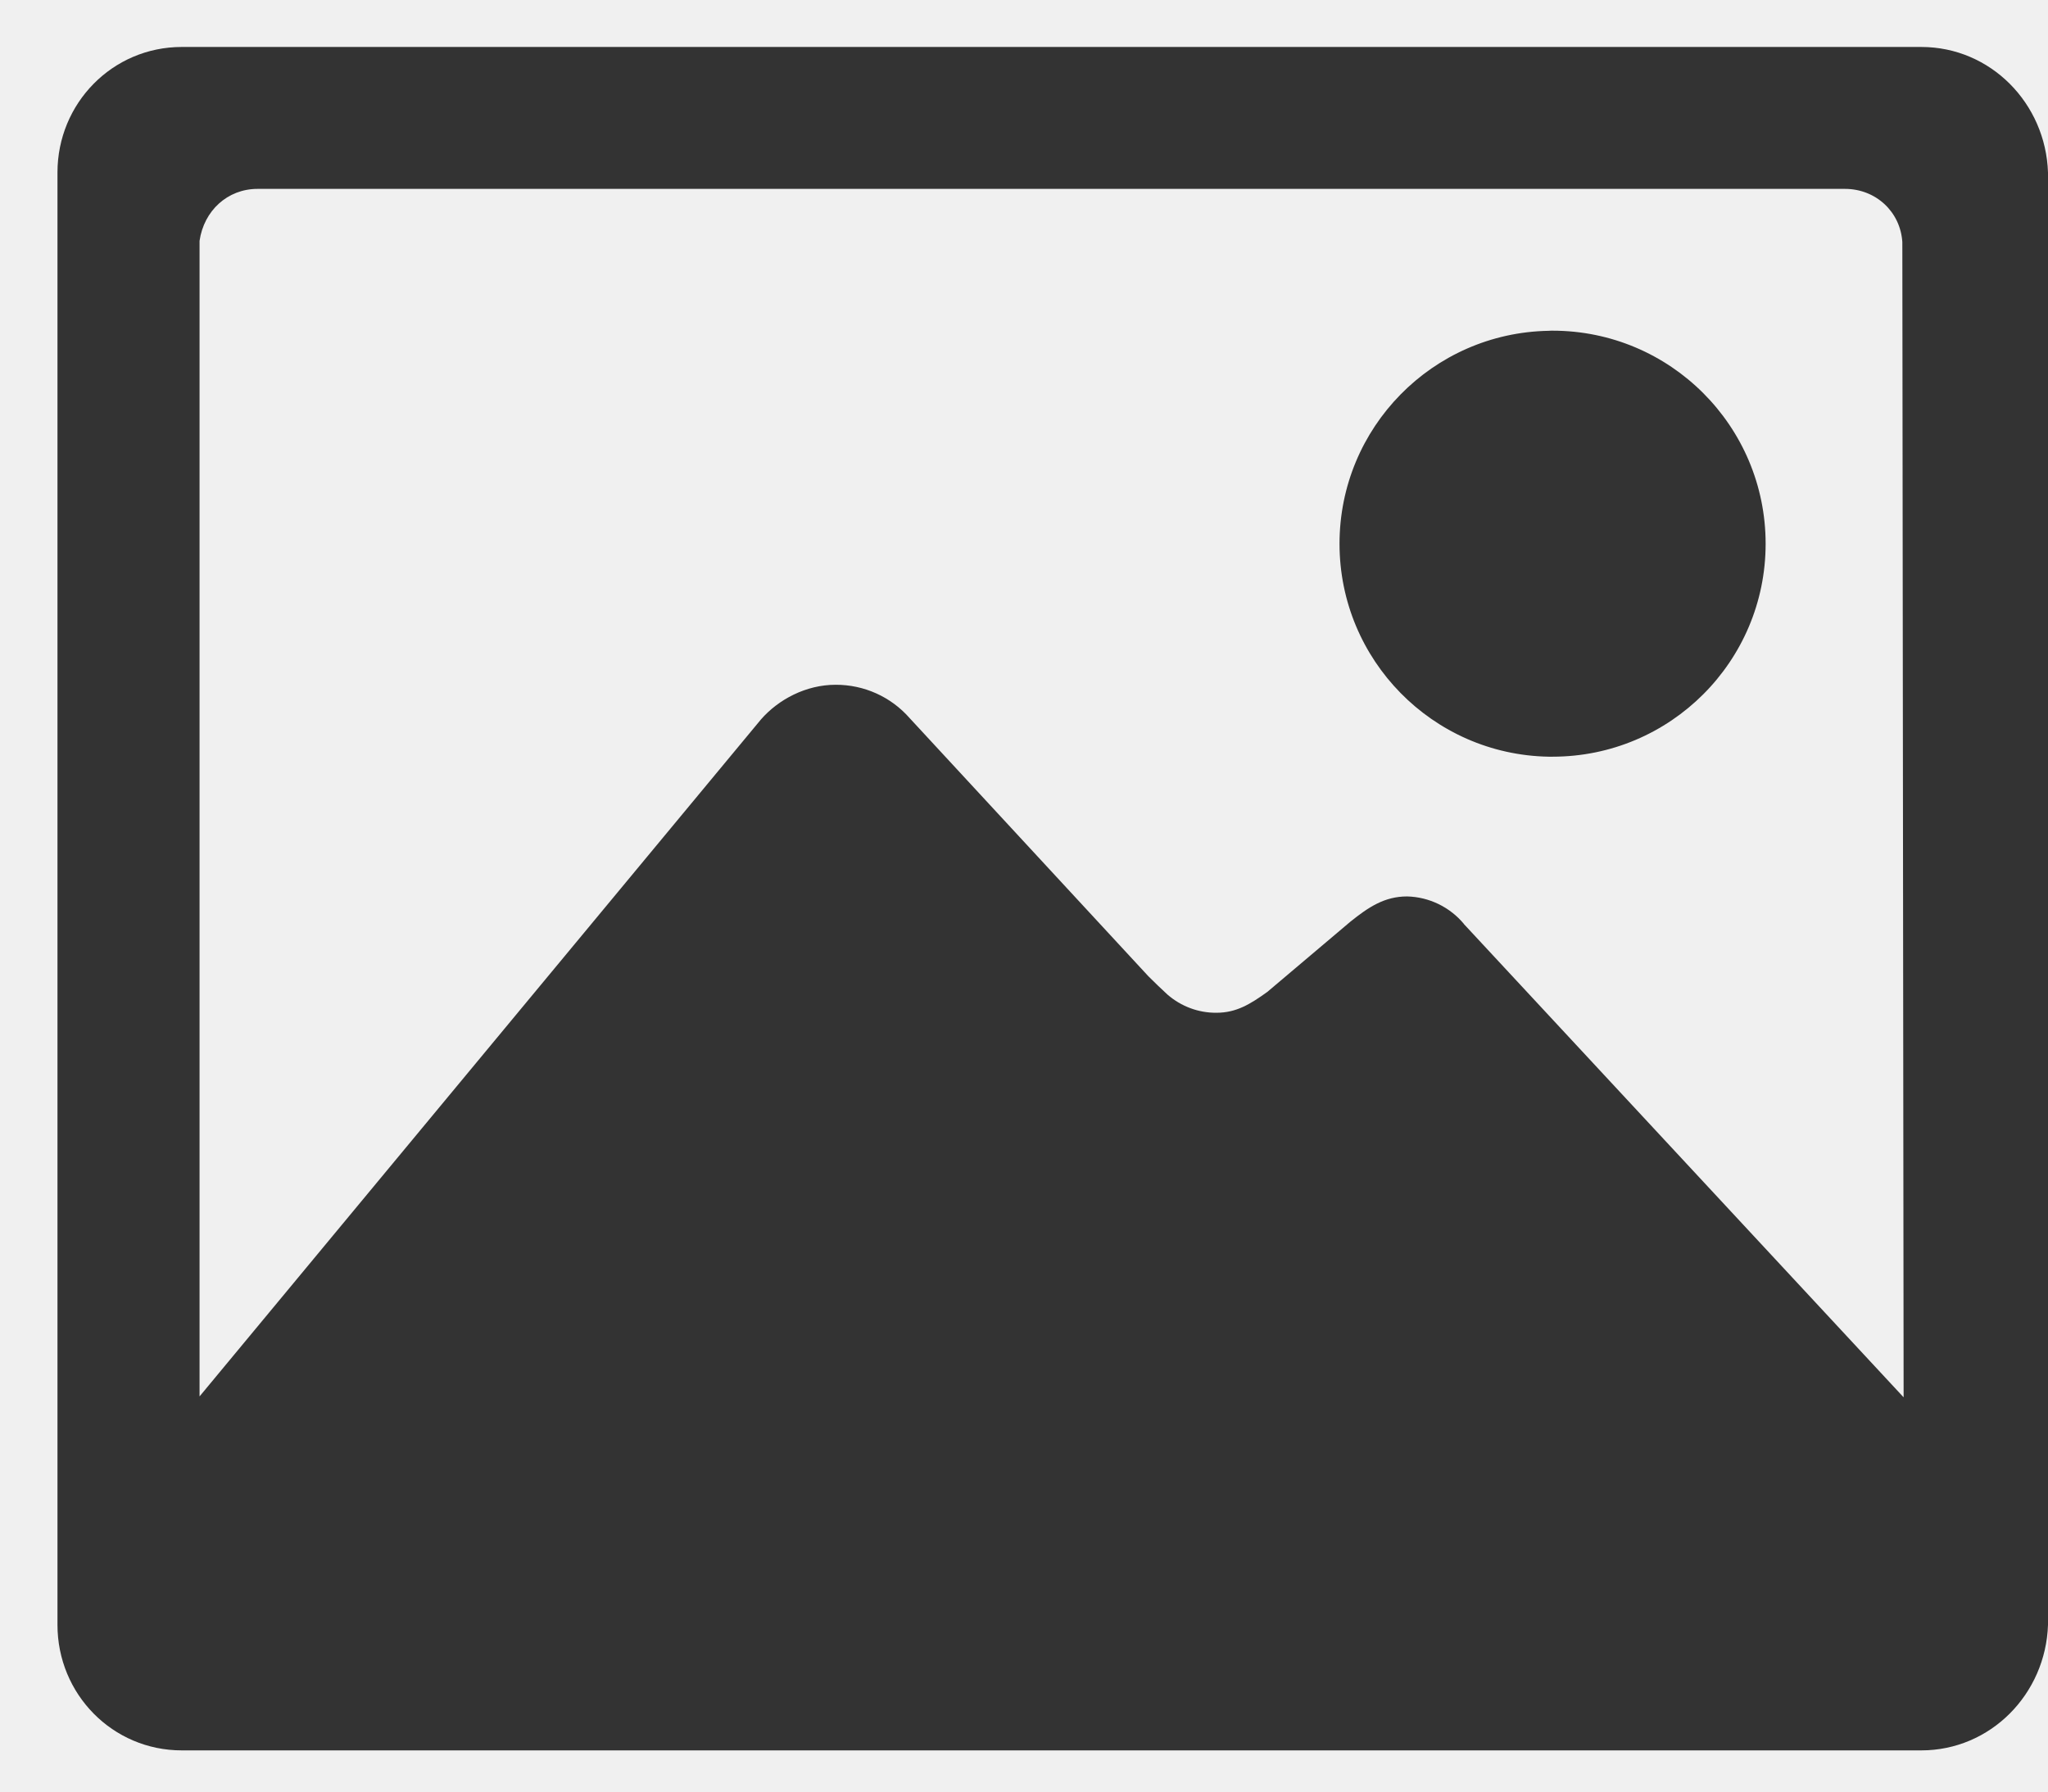
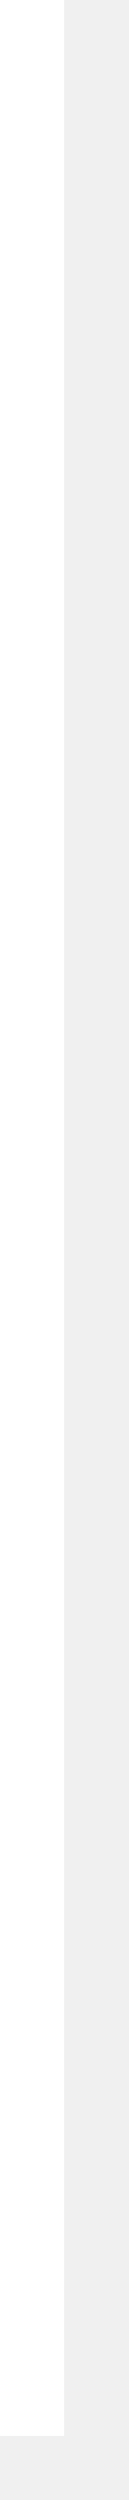
- <svg xmlns="http://www.w3.org/2000/svg" version="1.1" width="16px" height="14px">
-   <g transform="matrix(1 0 0 1 -982 -259 )">
-     <path d="M 10.465 4.249  C 10.465 5.156  11.192 5.897  12.099 5.913  C 12.109 5.913  12.119 5.913  12.129 5.913  C 13.049 5.913  13.794 5.168  13.794 4.249  C 13.794 3.33  13.049 2.584  12.129 2.584  C 12.119 2.584  12.109 2.584  12.099 2.585  C 11.192 2.601  10.465 3.341  10.465 4.249  Z M 16 1.348  C 15.982 0.807  15.551 0.367  15.01 0.367  L 1.42 0.367  C 0.879 0.367  0.449 0.807  0.449 1.348  L 0.449 12.697  C 0.449 13.238  0.879 13.678  1.42 13.678  L 15.01 13.678  C 15.551 13.678  15.982 13.238  16 12.697  L 16 1.348  Z M 11.436 7.22  L 11.437 7.22  C 11.327 7.088  11.165 7.009  10.993 7.005  C 10.817 7.005  10.692 7.088  10.549 7.203  L 9.901 7.751  C 9.766 7.848  9.658 7.914  9.503 7.914  C 9.362 7.915  9.227 7.864  9.121 7.772  C 9.07 7.725  9.021 7.678  8.972 7.629  L 7.107 5.612  C 6.961 5.445  6.75 5.35  6.528 5.351  C 6.296 5.351  6.081 5.466  5.945 5.622  L 1.559 10.912  L 1.559 1.882  C 1.593 1.647  1.777 1.476  2.012 1.476  L 14.414 1.476  C 14.654 1.476  14.847 1.654  14.862 1.892  L 14.872 10.919  L 11.436 7.22  Z " fill-rule="nonzero" fill="#333333" stroke="none" transform="matrix(1 0 0 1 982 259 )" />
+ <svg xmlns="http://www.w3.org/2000/svg" version="1.1" width="2px" height="39px">
+   <g transform="matrix(1 0 0 1 -1244 -152 )">
+     <path d="M 1244.5 152  L 1244.5 190  " stroke-width="1" stroke="#ffffff" fill="none" />
  </g>
</svg>
